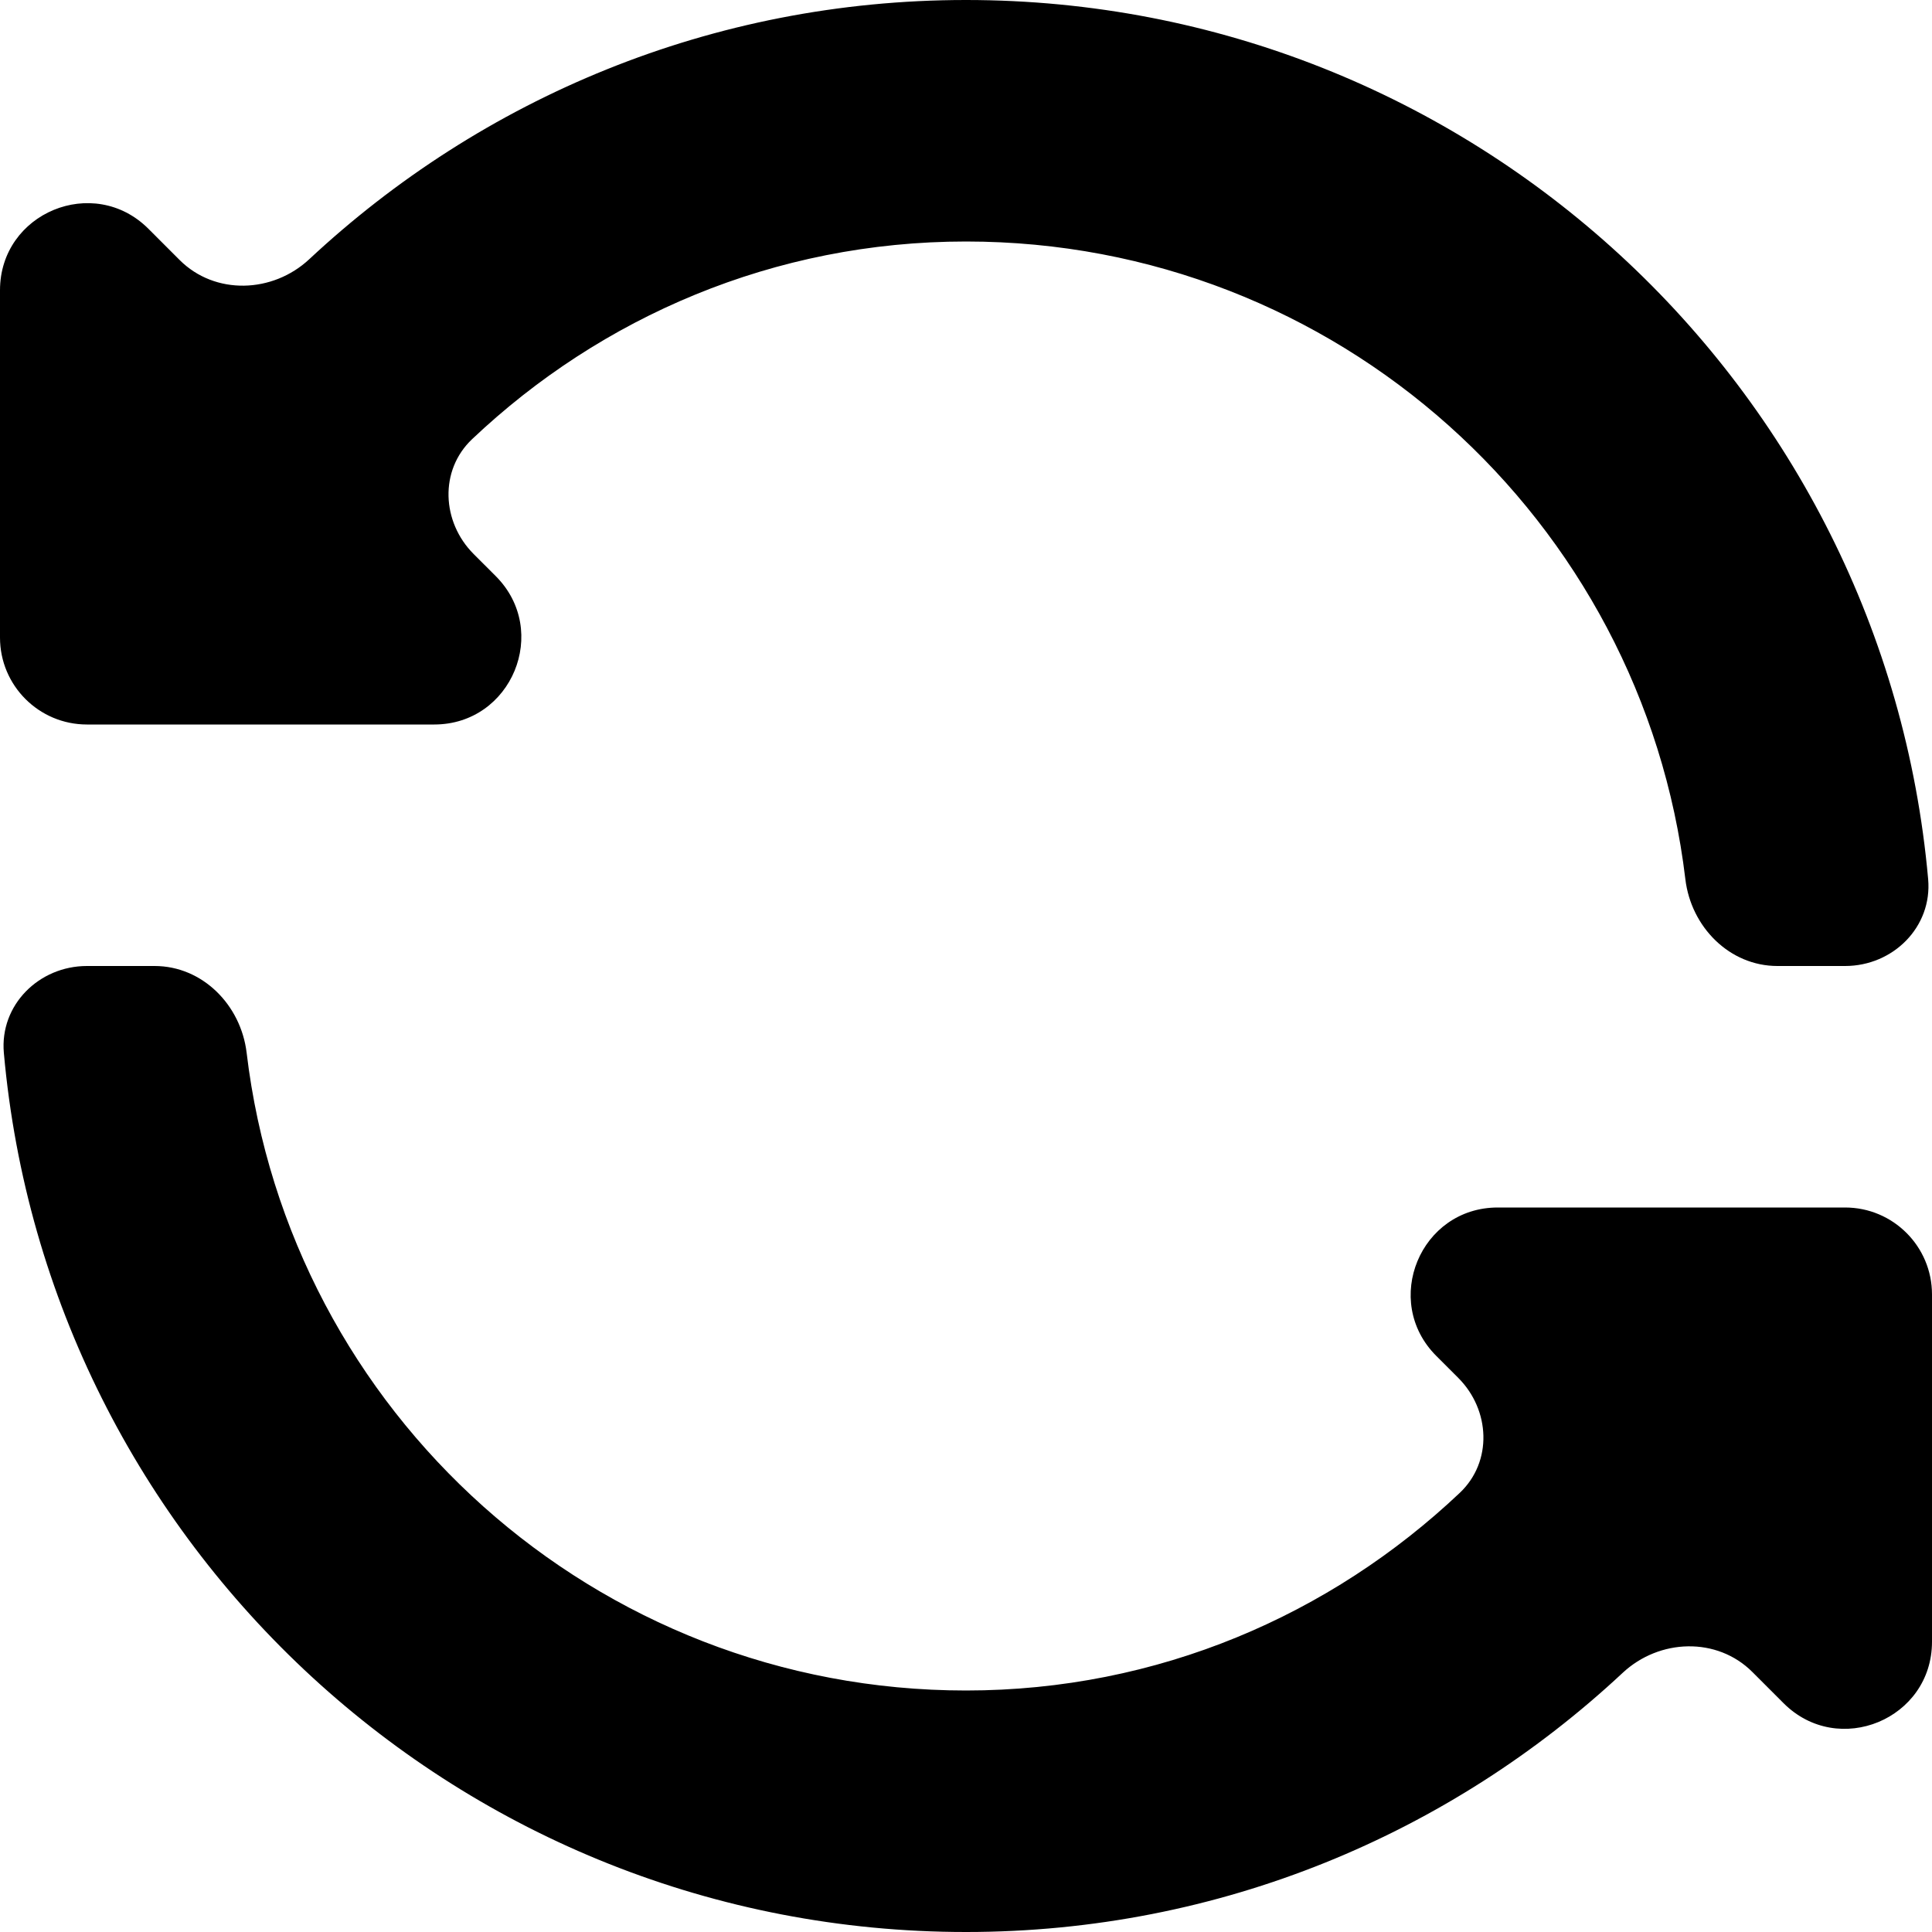
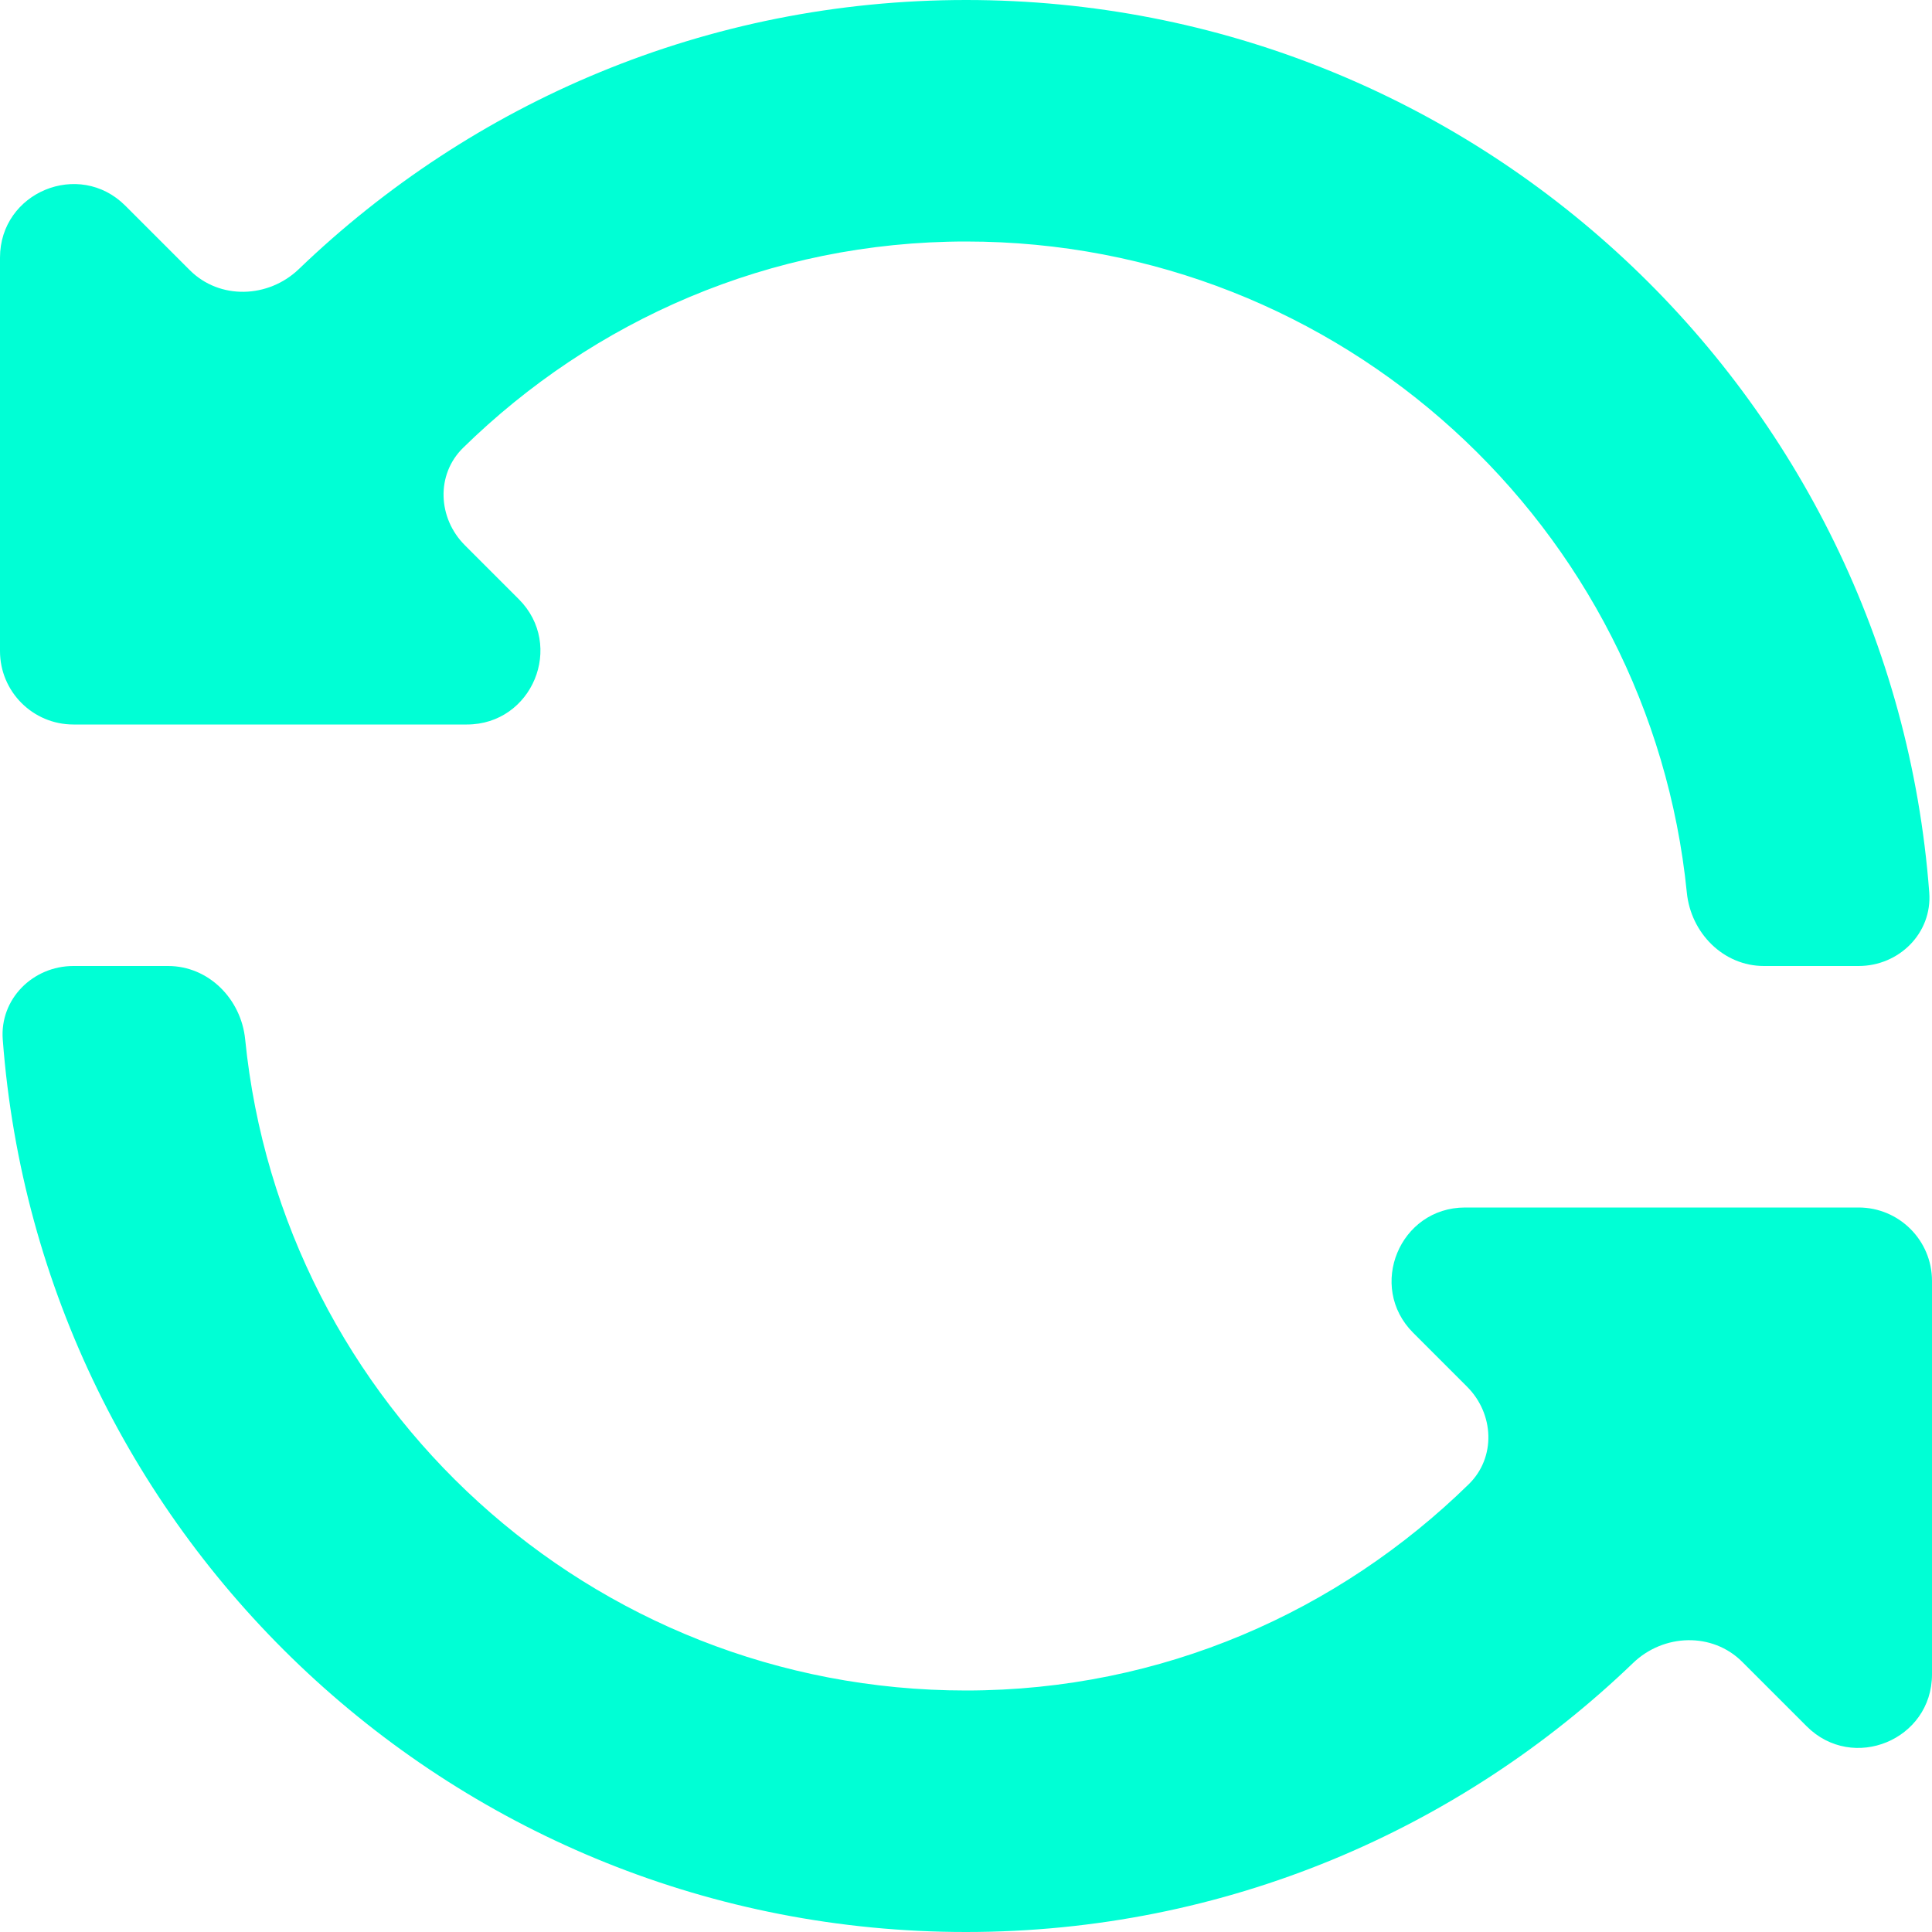
<svg xmlns="http://www.w3.org/2000/svg" width="1000" height="1000" viewBox="0 0 1000 1000" fill="none">
-   <path d="M245.162 286.764C228.587 270.188 227.328 243.432 244.349 227.315C311.103 164.108 400.681 125 500 125C692.024 125 850.172 269.06 872.342 455.081C875.283 479.759 895.147 500 920 500H955C979.853 500 1000.21 479.786 998.006 455.031C975.274 199.934 761.015 0 500 0C368.384 0 249.14 51.018 160.101 134.143C141.156 151.829 111.289 152.891 92.963 134.565L76.82 118.421C48.471 90.073 0 110.15 0 150.241V330C0 354.853 20.147 375 45 375H224.759C264.85 375 284.927 326.529 256.579 298.18L245.162 286.764ZM754.796 713.195C771.389 729.787 772.63 756.577 755.579 772.698C688.737 835.897 599.312 875 500 875C307.976 875 149.828 730.94 127.658 544.919C124.717 520.241 104.853 500 80 500H45C20.147 500 -0.212 520.214 1.994 544.969C24.726 800.066 238.985 1000 500 1000C631.616 1000 750.86 948.982 839.899 865.857C858.844 848.171 888.711 847.109 907.037 865.435L923.18 881.579C951.529 909.927 1000 889.85 1000 849.759V670C1000 645.147 979.853 625 955 625H775.241C735.15 625 715.073 673.471 743.421 701.82L754.796 713.195Z" fill="black" />
+   <path d="M240.598 282.2C226.601 268.203 225.558 245.643 239.7 231.792C306.915 165.96 398.357 125 500 125C694.418 125 854.109 272.675 873.107 462.057C875.202 482.939 892.013 500 913 500H962C982.987 500 1000.15 482.927 998.578 461.999C979.165 203.585 763.387 0 500 0C365.706 0 244.294 53.115 154.704 139.256C138.928 154.425 113.696 155.297 98.22 139.822L64.87 106.472C40.931 82.533 0 99.487 0 133.342V337C0 357.987 17.013 375 38 375H241.658C275.513 375 292.467 334.069 268.528 310.13L240.598 282.2ZM759.367 717.765C773.379 731.777 774.406 754.364 760.238 768.218C692.921 834.044 601.638 875 500 875C305.582 875 145.891 727.325 126.893 537.943C124.798 517.061 107.987 500 87 500H38C17.013 500 -0.15 517.073 1.422 538.001C20.835 796.415 236.613 1000 500 1000C634.294 1000 755.706 946.885 845.296 860.744C861.072 845.575 886.304 844.703 901.78 860.178L935.13 893.528C959.069 917.467 1000 900.513 1000 866.658V663C1000 642.013 982.987 625 962 625H758.342C724.487 625 707.533 665.931 731.472 689.87L759.367 717.765Z" fill="#00FFD5" />
</svg>
